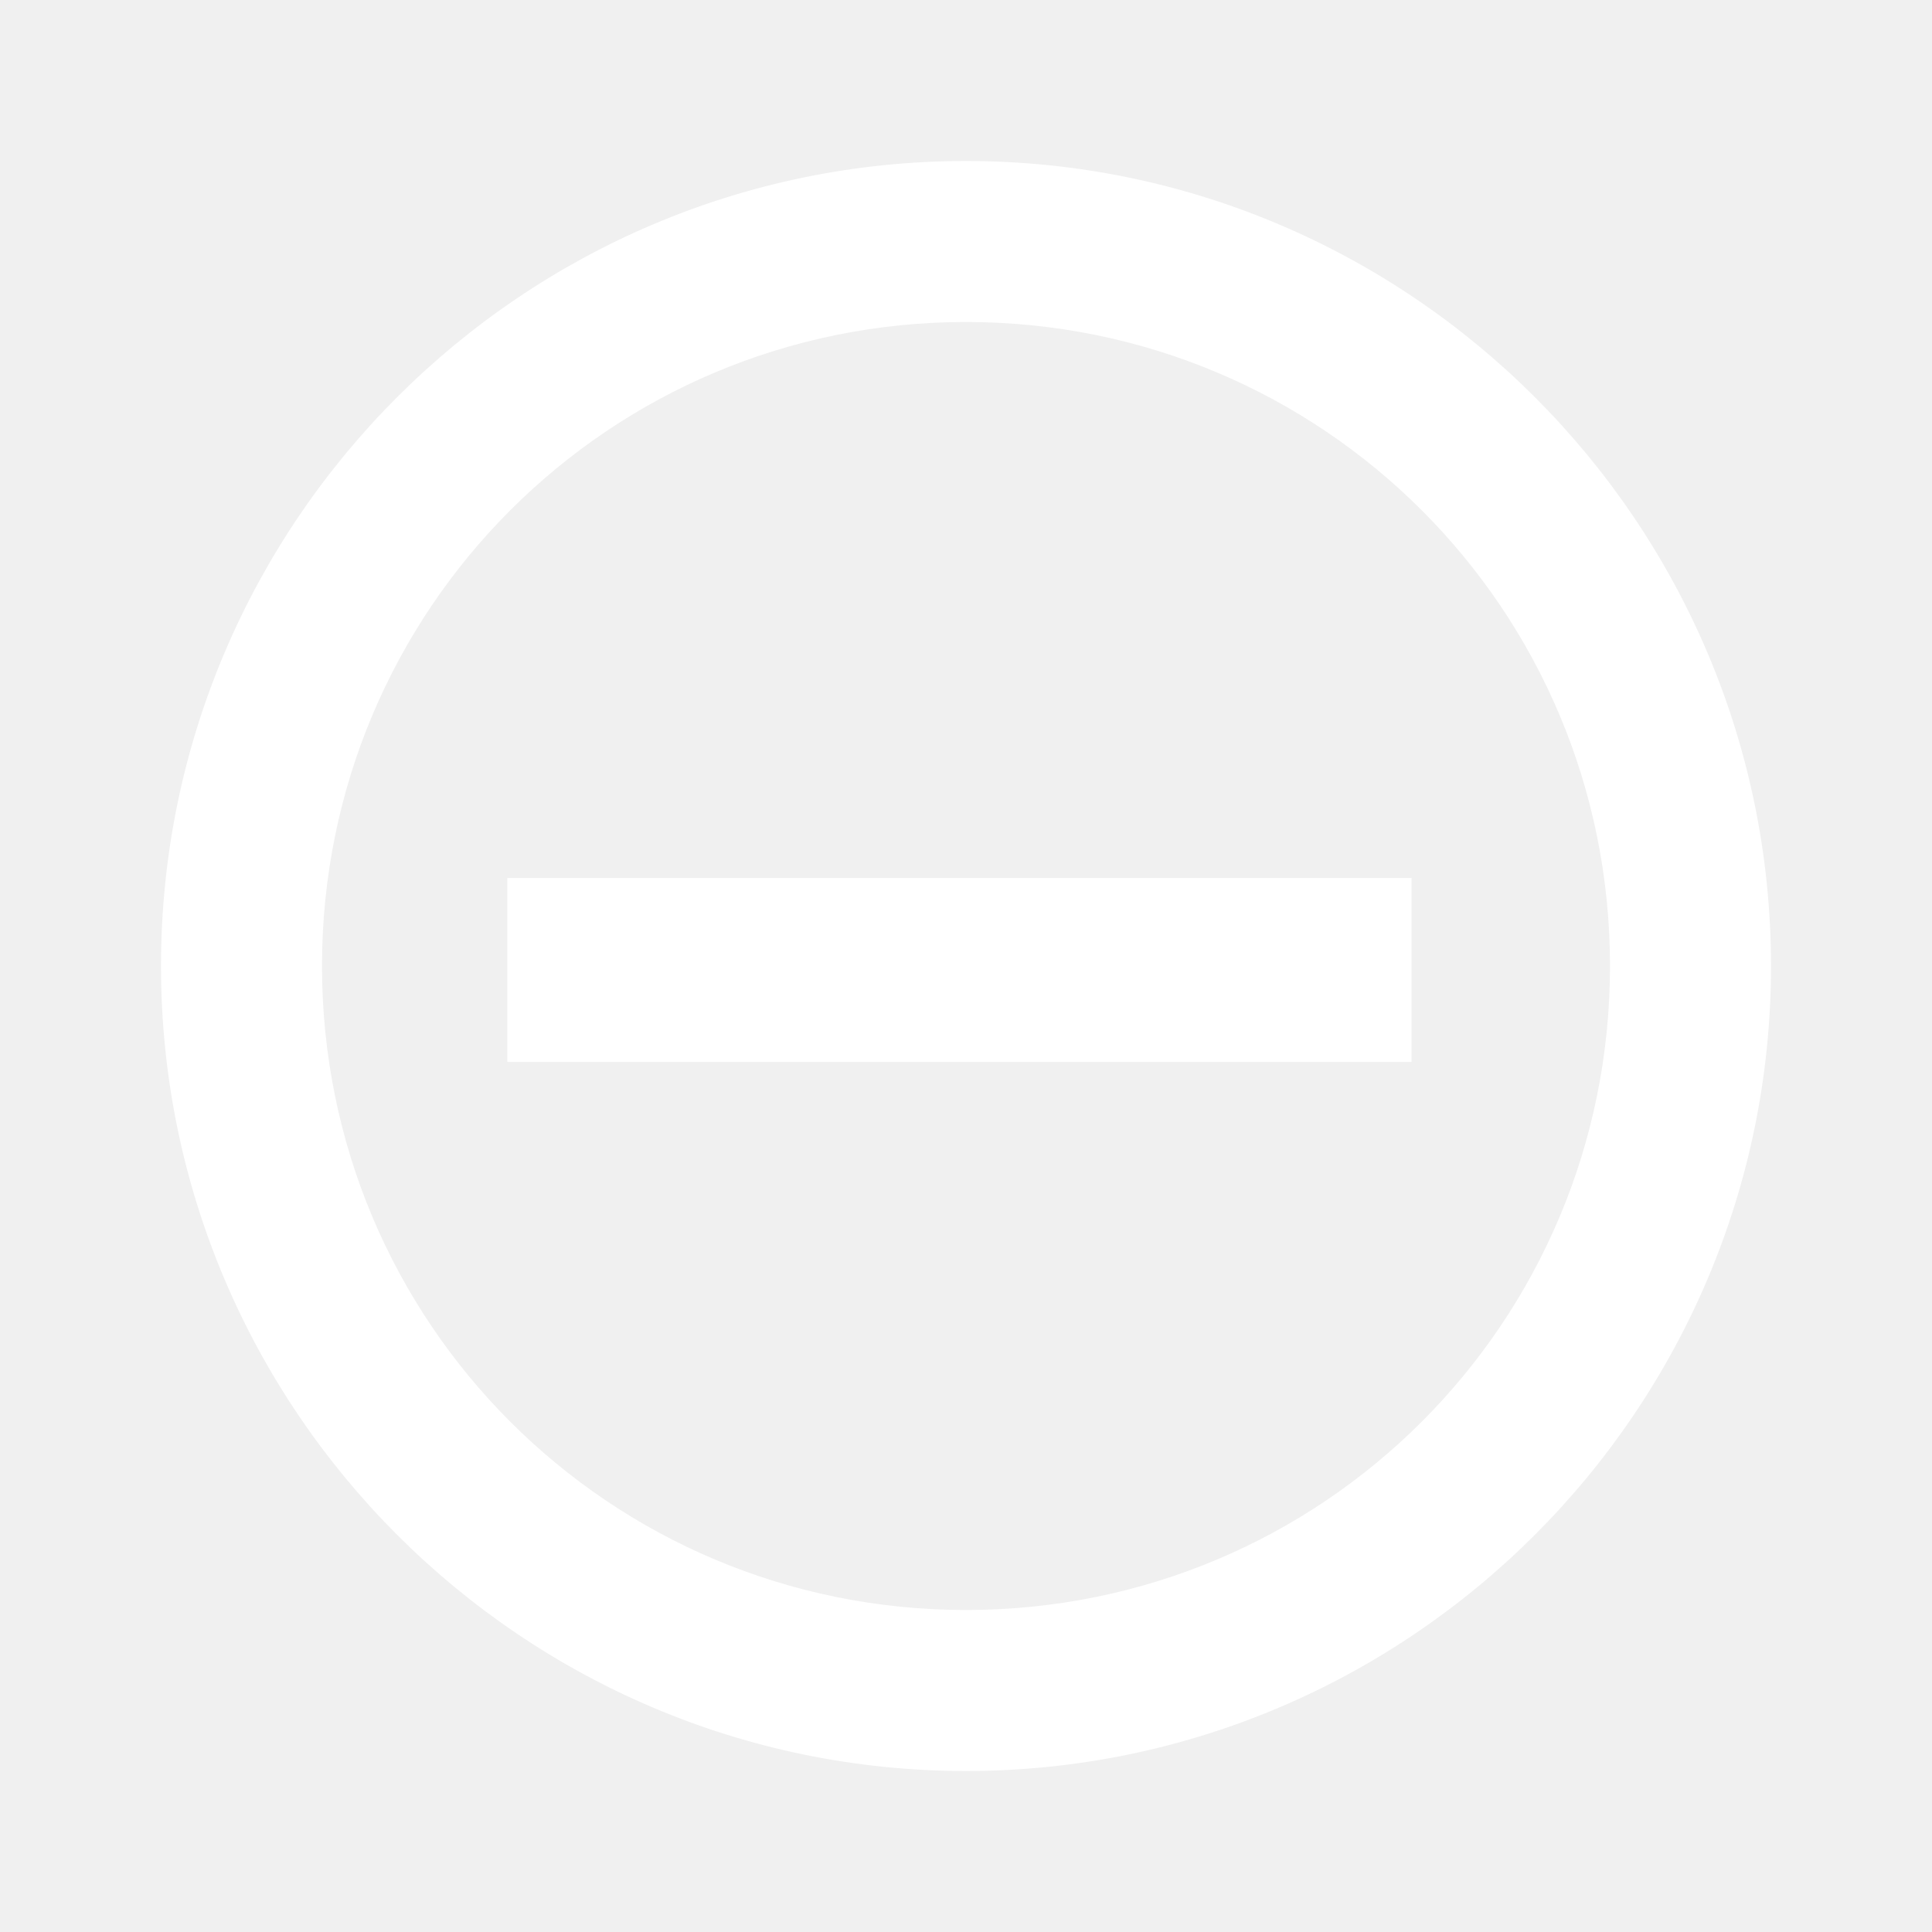
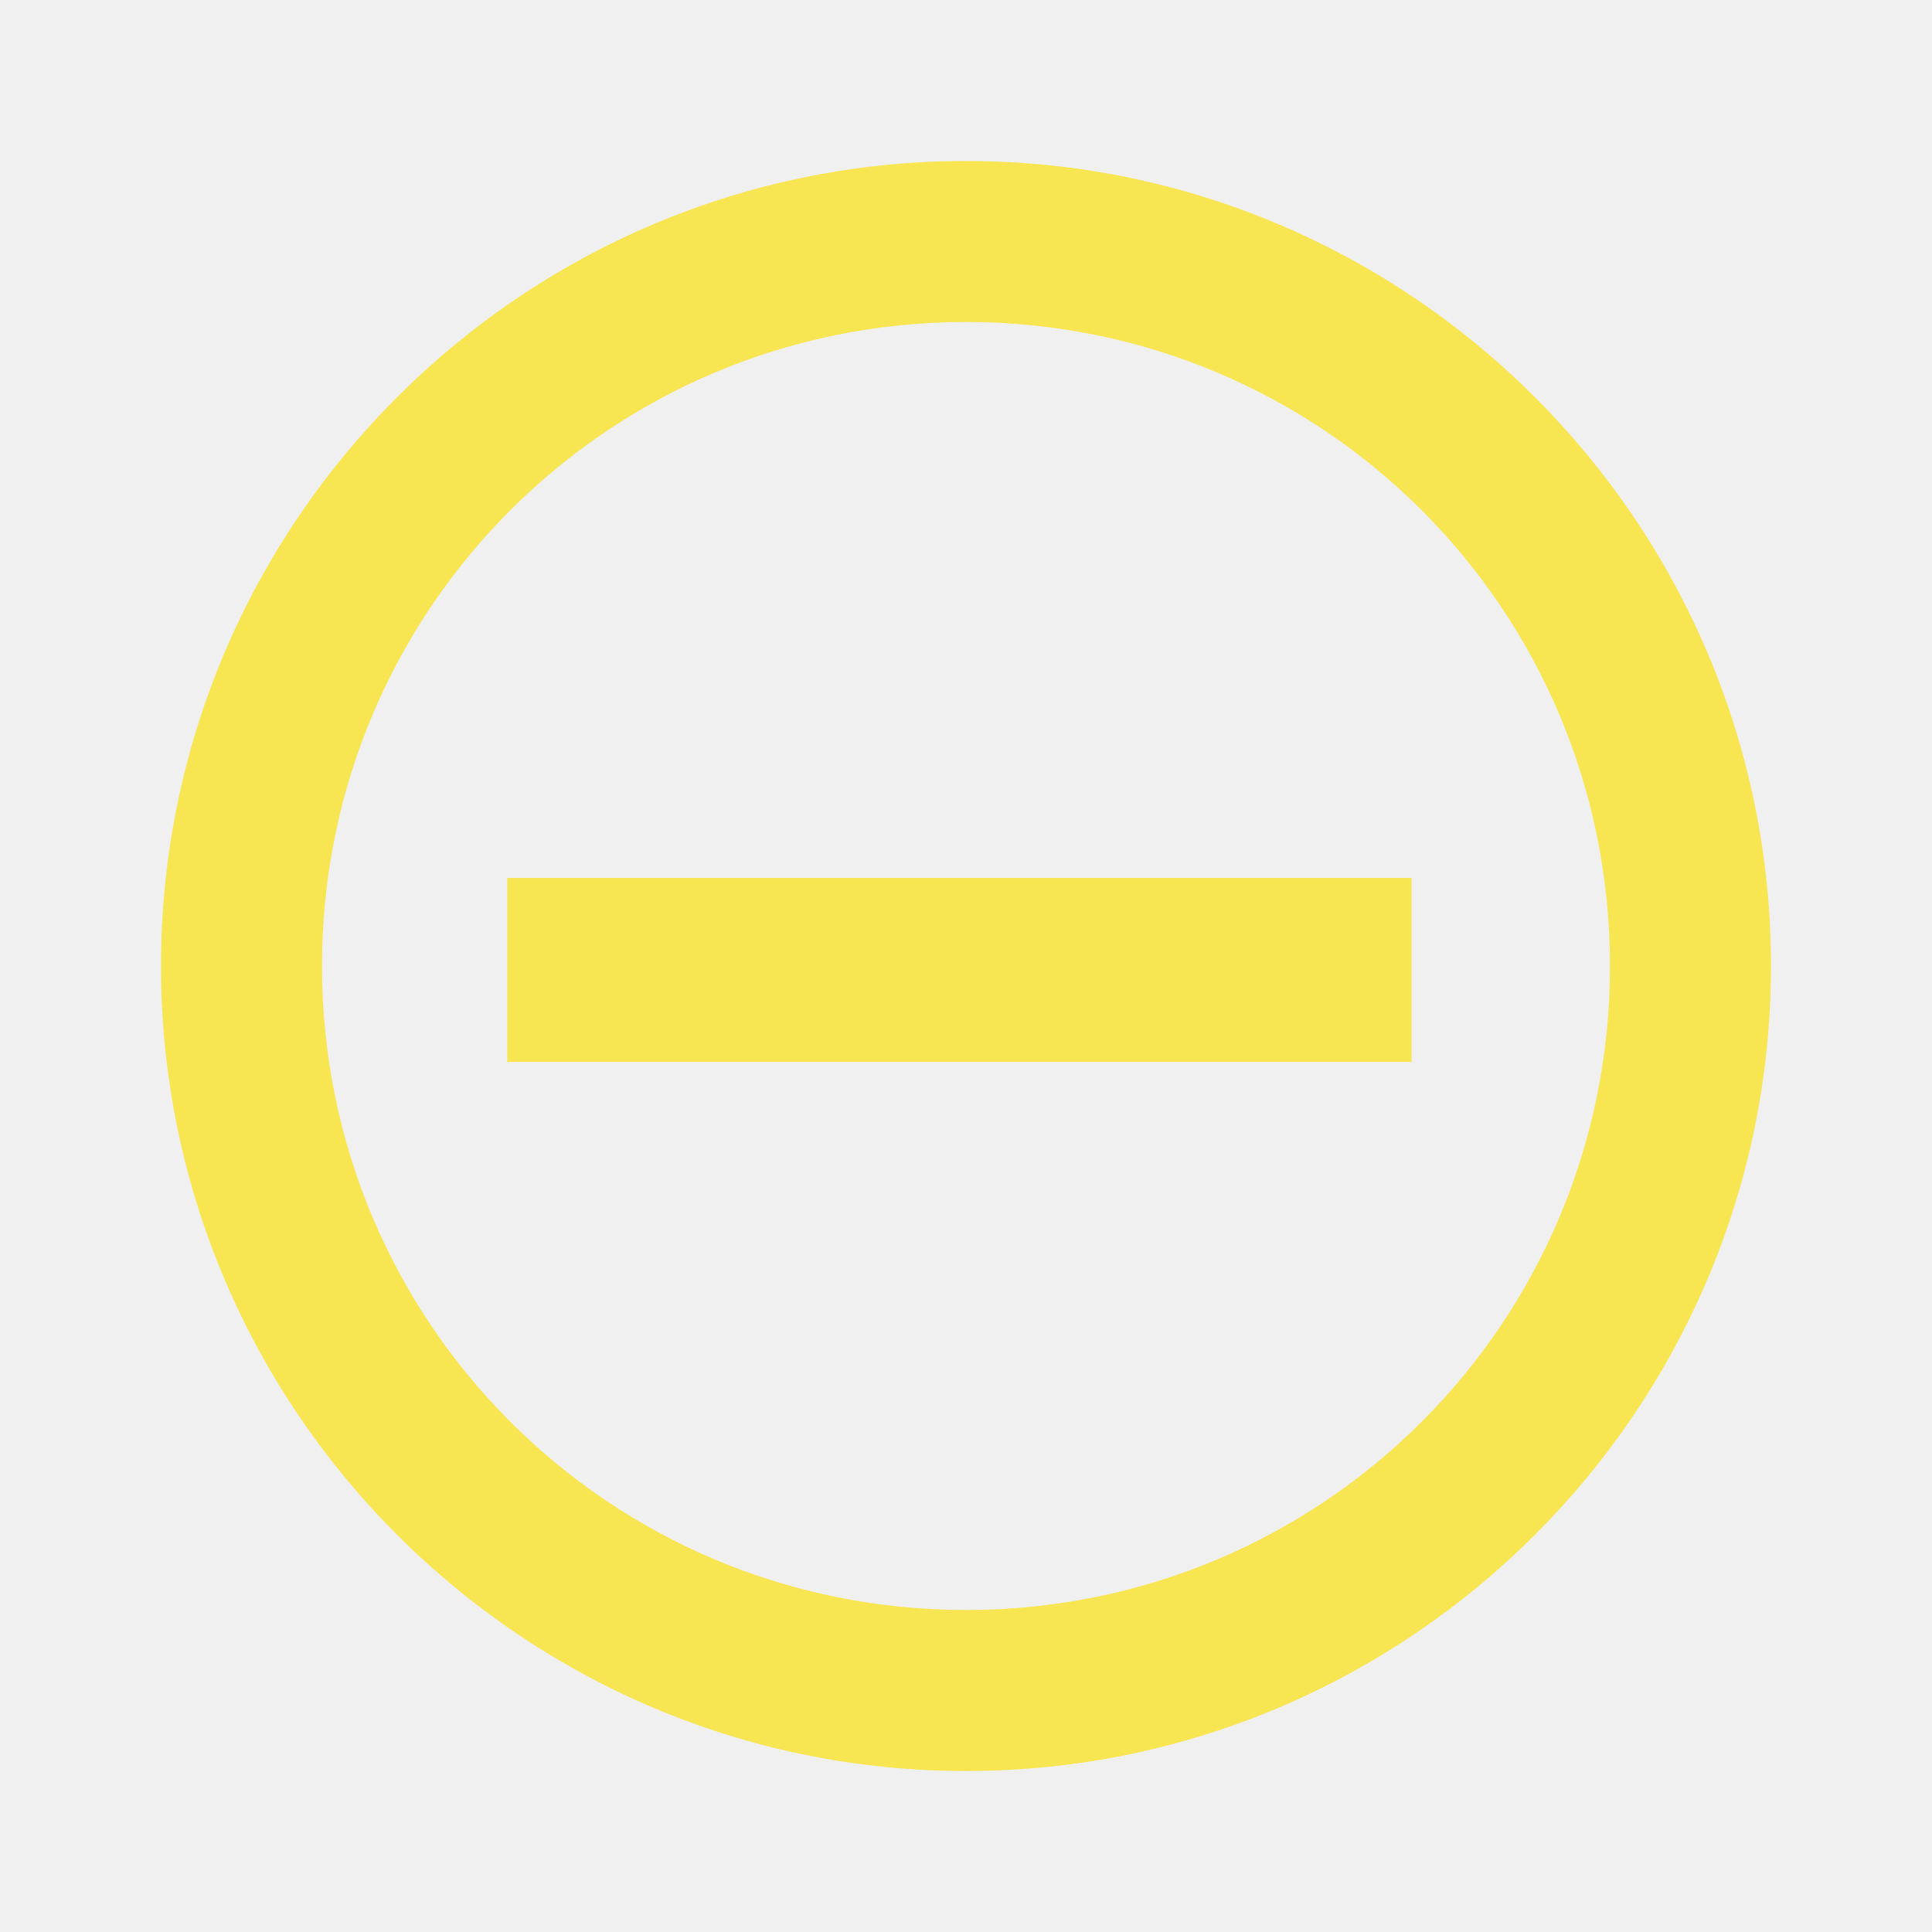
<svg xmlns="http://www.w3.org/2000/svg" viewBox="0 0 24 24" width="24px" height="24px" version="1.1" id="svg1">
  <defs id="defs1" />
-   <path d="M 12 2 C 6.489 2 2 6.489 2 12 C 2 17.511 6.489 22 12 22 C 17.511 22 22 17.511 22 12 C 22 6.489 17.511 2 12 2 z M 12 4 C 16.43 4 20 7.57 20 12 C 20 16.43 16.43 20 12 20 C 7.57 20 4 16.43 4 12 C 4 7.57 7.57 4 12 4 z" id="path1" fill="white" />
-   <rect style="fill:#ffffff;stroke-width:1.002" id="rect1" width="11.233" height="2.286" x="6.302" y="10.906" />
+   <path d="M 12 2 C 6.489 2 2 6.489 2 12 C 2 17.511 6.489 22 12 22 C 17.511 22 22 17.511 22 12 C 22 6.489 17.511 2 12 2 z M 12 4 C 16.43 4 20 7.57 20 12 C 20 16.43 16.43 20 12 20 C 7.57 20 4 16.43 4 12 C 4 7.57 7.57 4 12 4 z" id="path1" fill="#F8E552" />
+   <rect style="fill:#F8E552;stroke-width:1.002" id="rect1" width="11.233" height="2.286" x="6.302" y="10.906" />
</svg>
